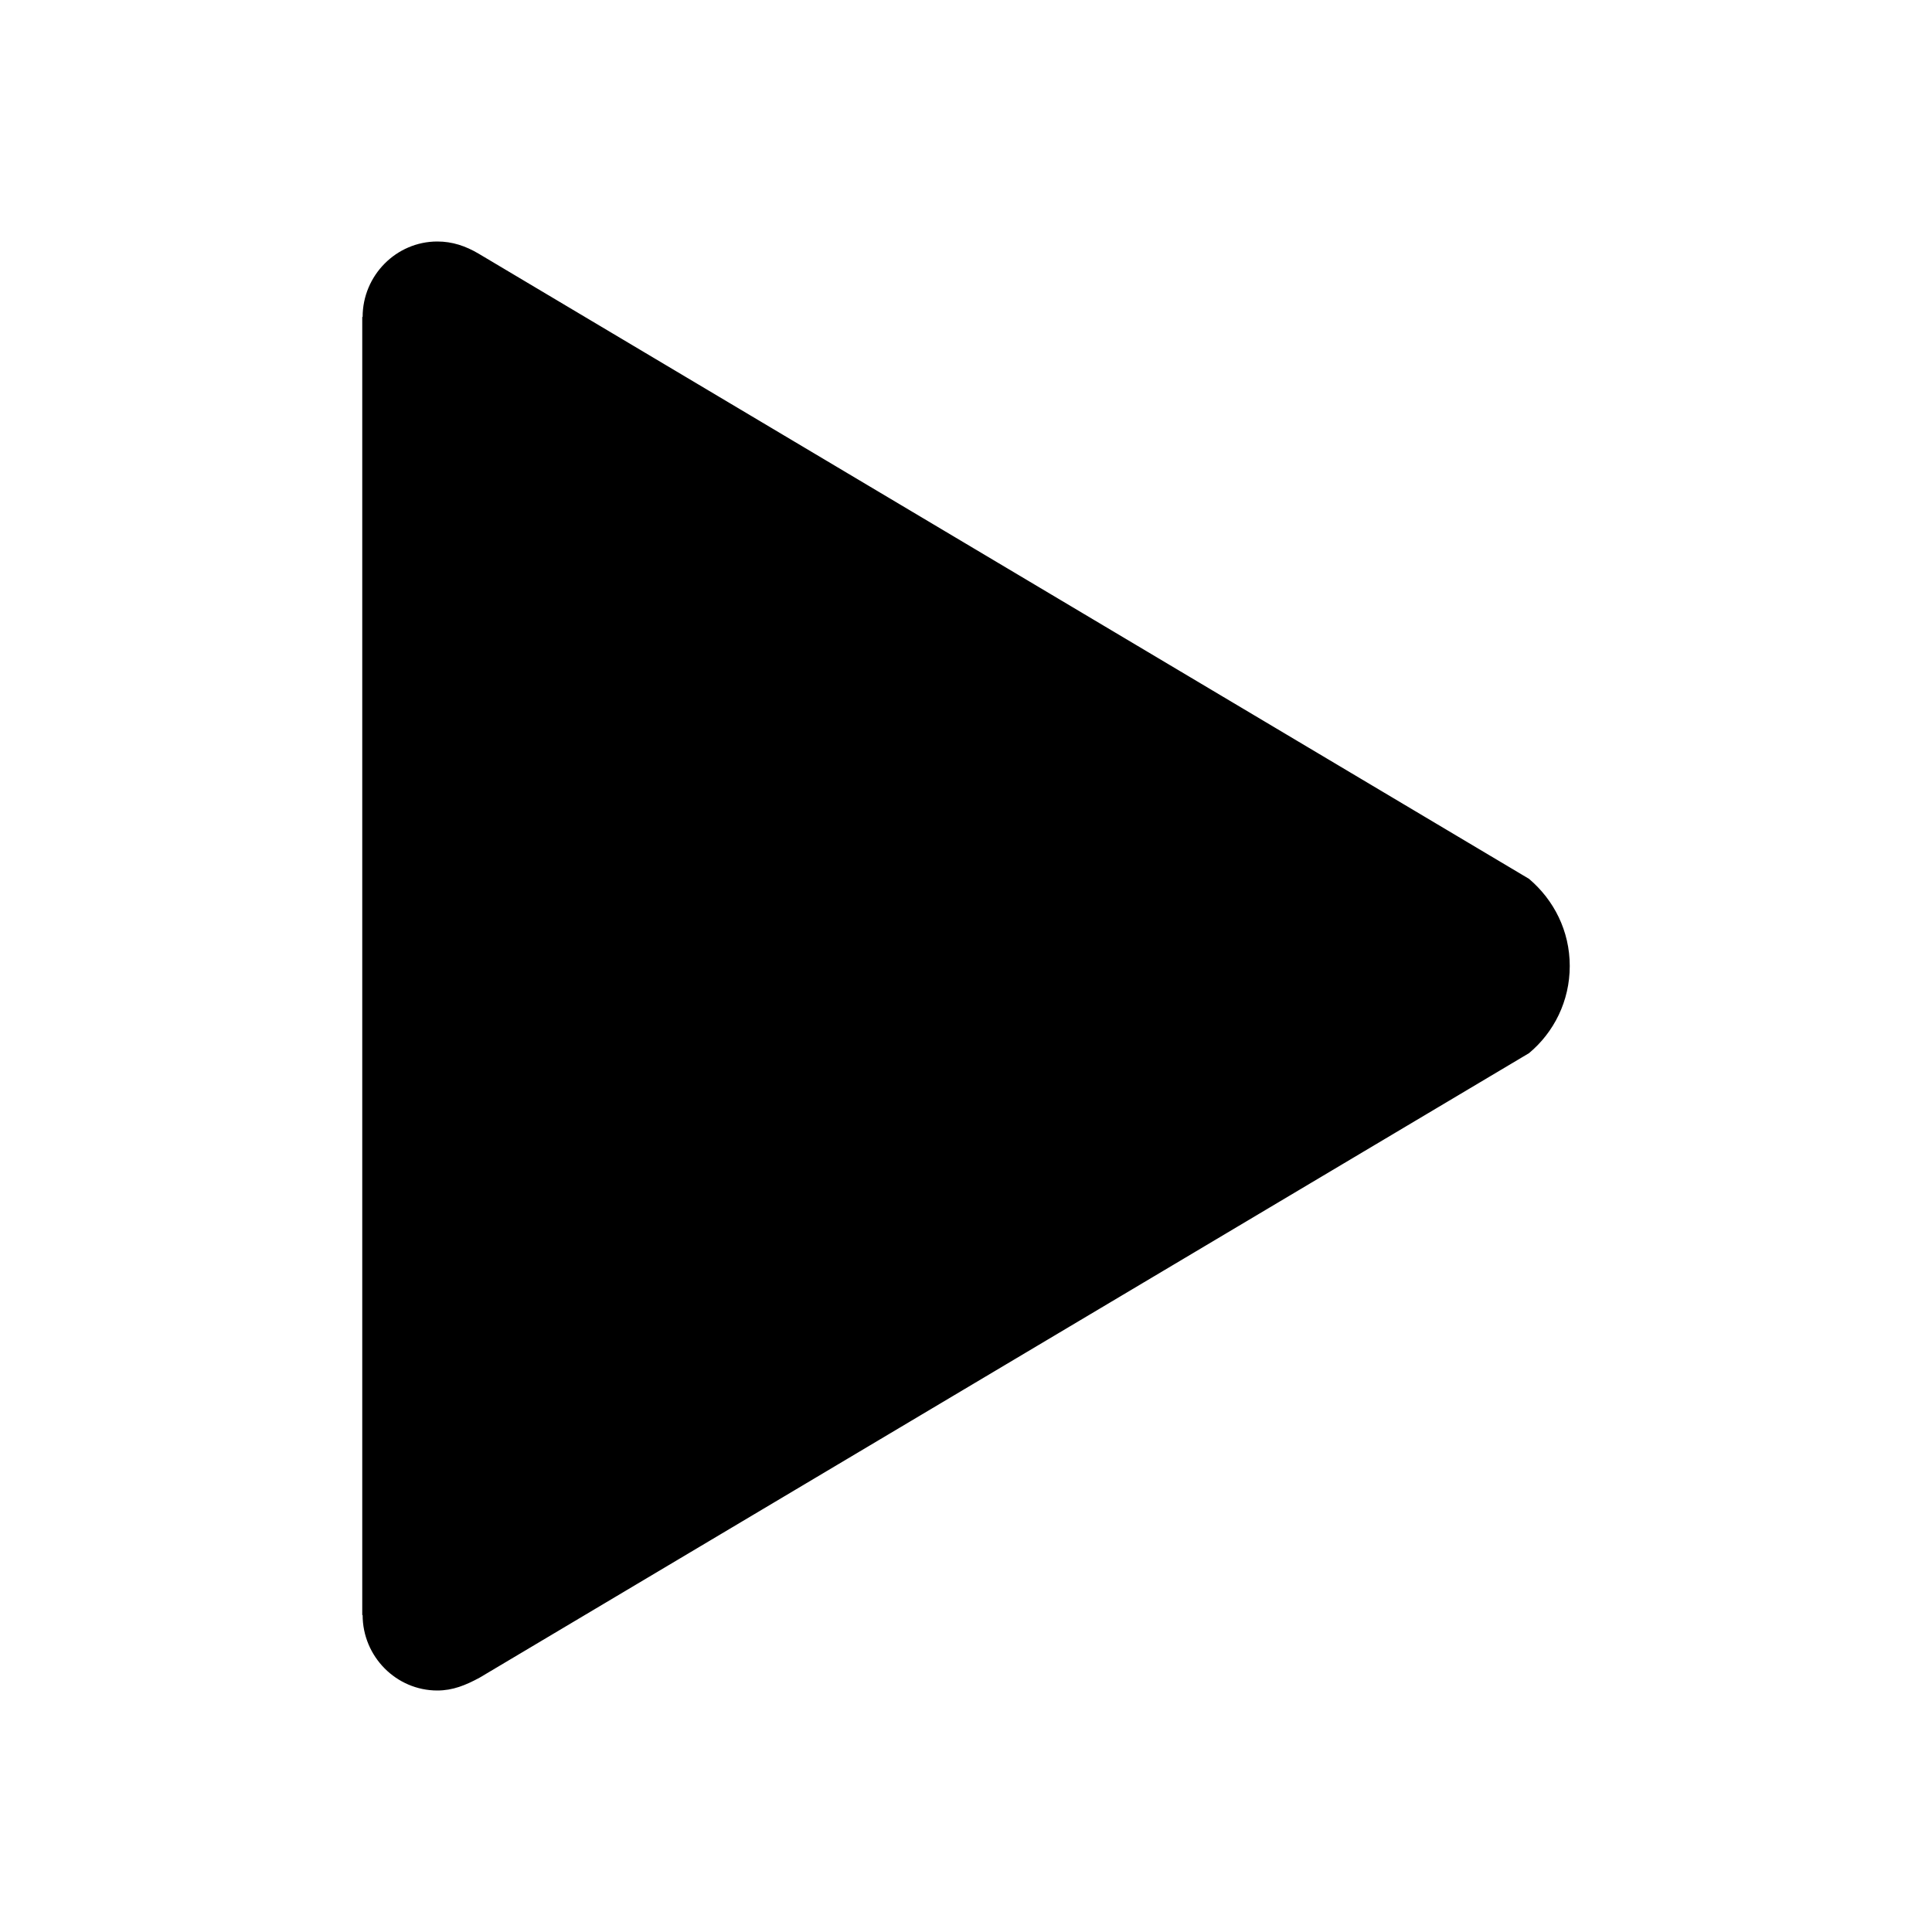
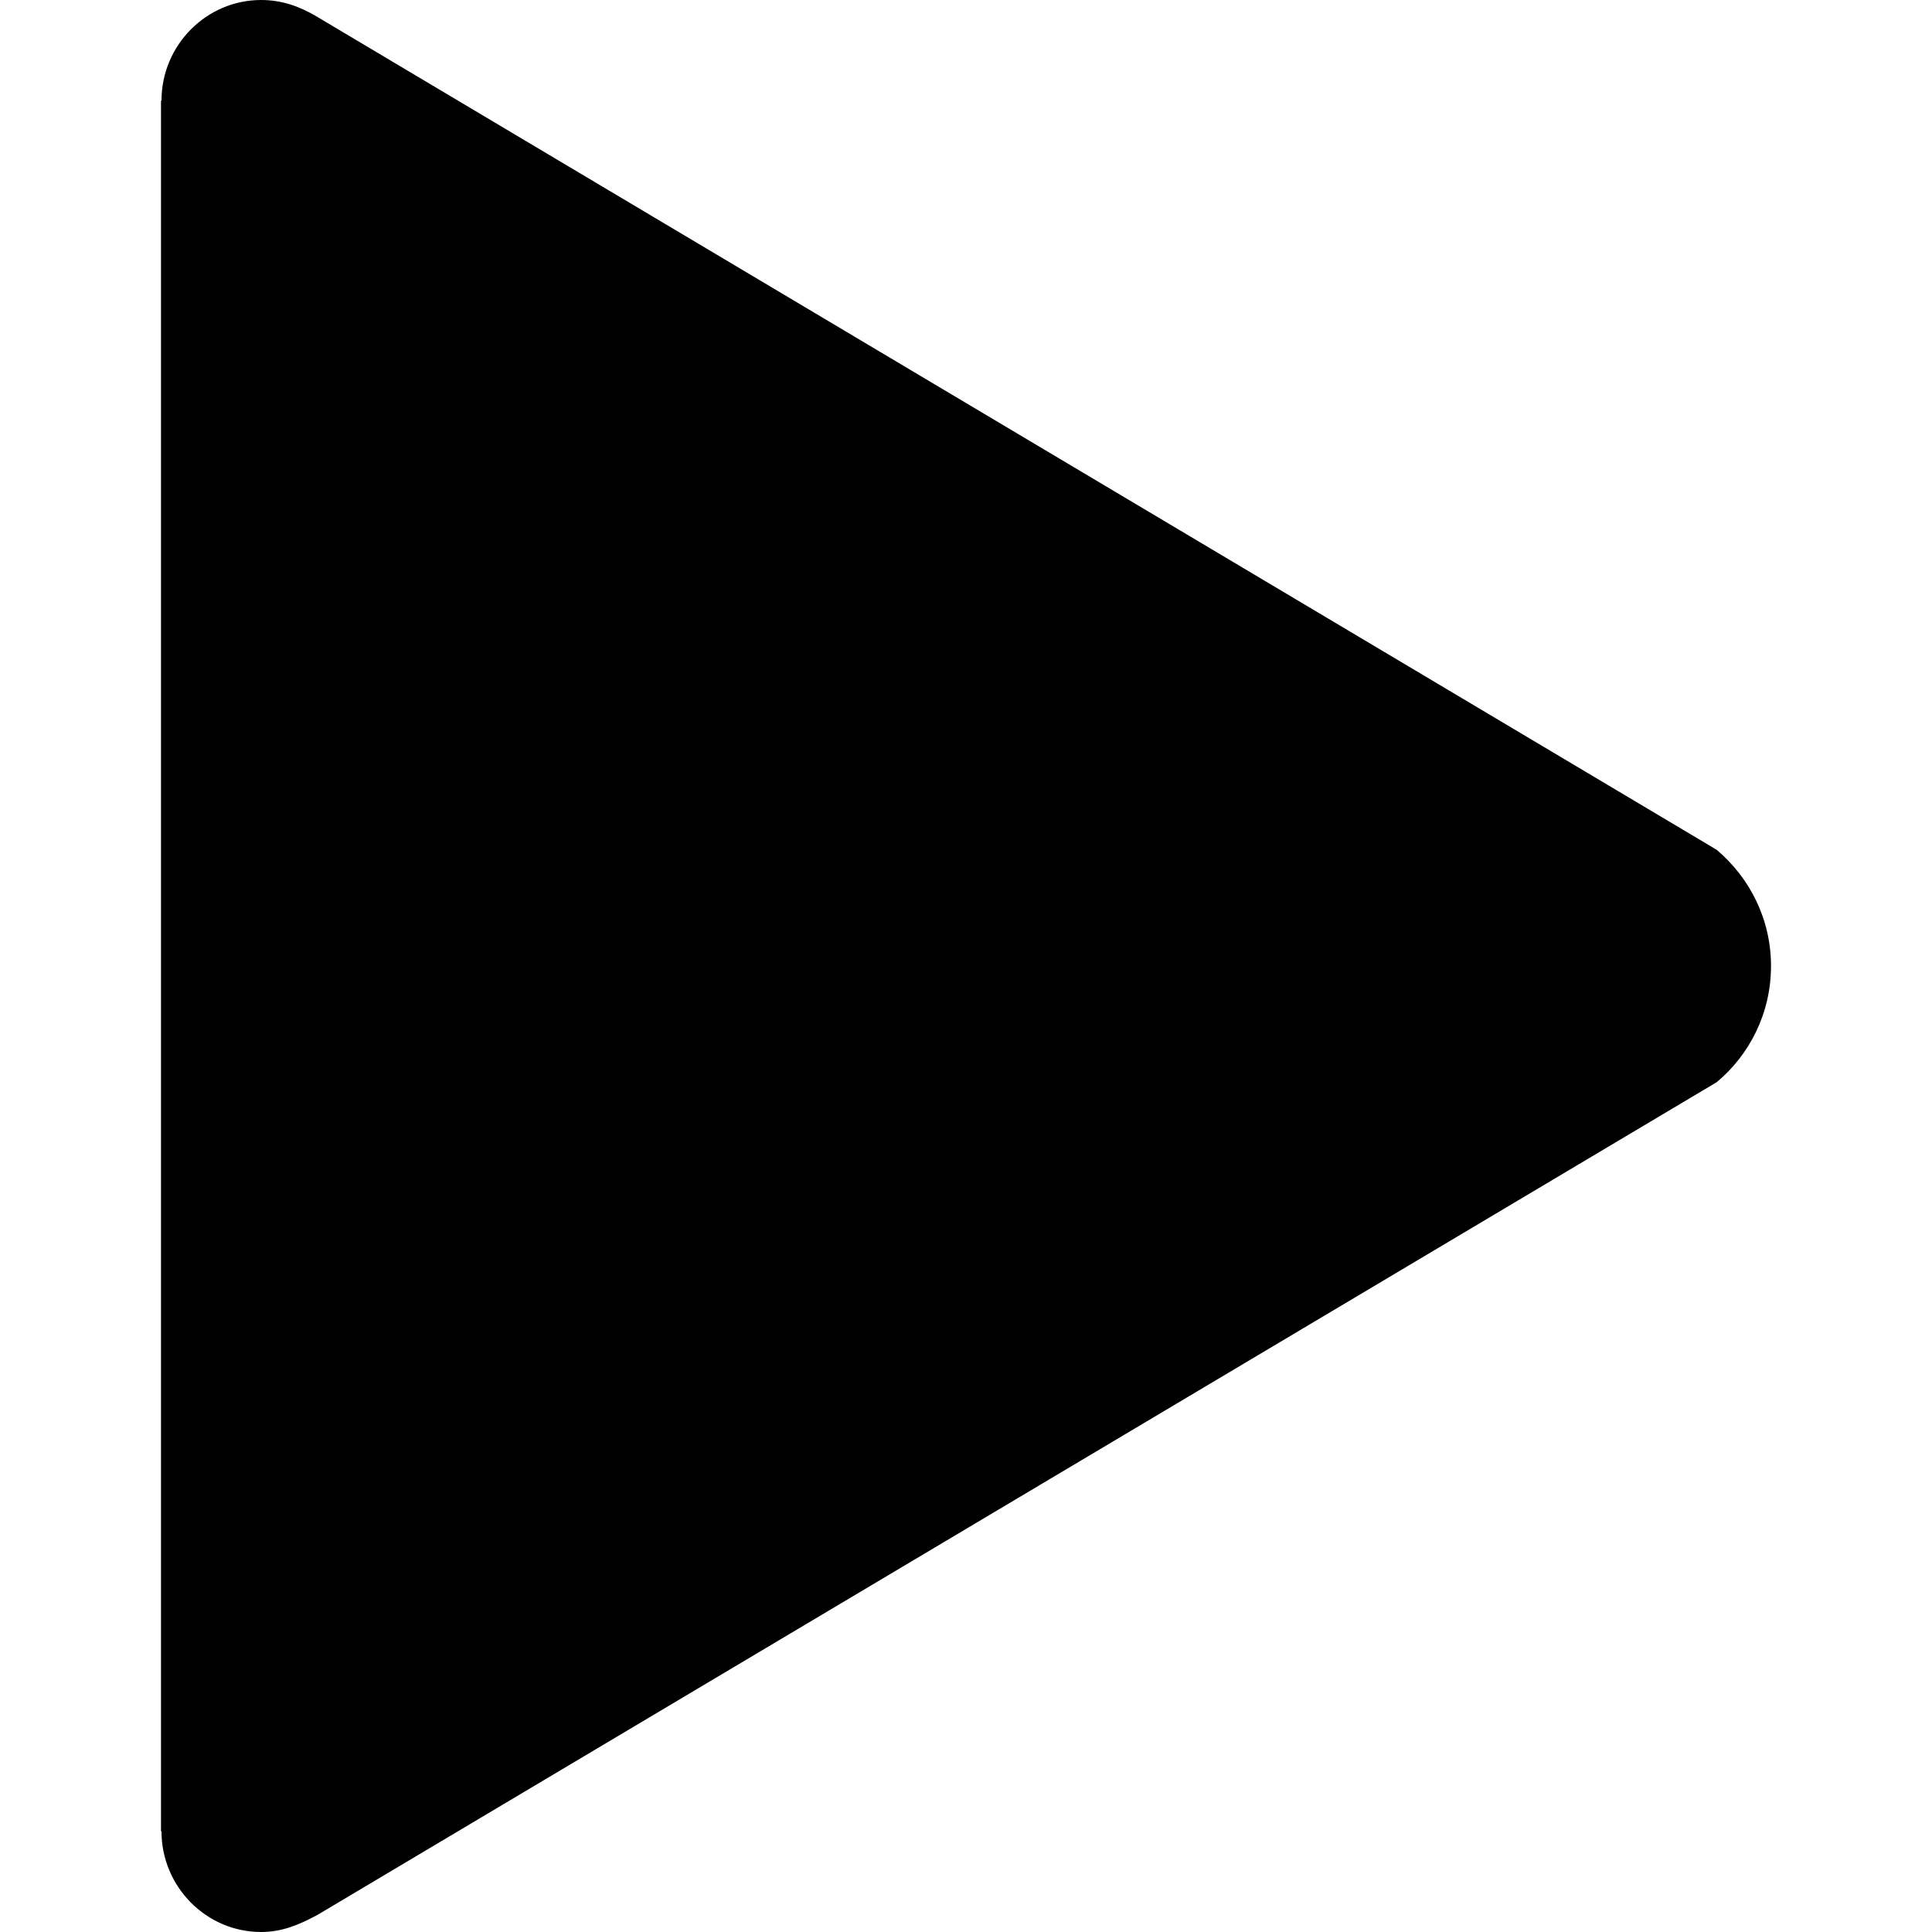
- <svg xmlns="http://www.w3.org/2000/svg" height="512px" style="enable-background:new 0 0 512 512;" version="1.1" viewBox="0 0 512 512" width="512px" xml:space="preserve">
+ <svg xmlns="http://www.w3.org/2000/svg" height="512px" version="1.1" viewBox="64 64 384 384" width="512px" xml:space="preserve">
  <path d="M405.2,232.9L126.8,67.2c-3.4-2-6.9-3.2-10.9-3.2c-10.9,0-19.8,9-19.8,20H96v344h0.1c0,11,8.9,20,19.8,20  c4.1,0,7.5-1.4,11.2-3.4l278.1-165.5c6.6-5.5,10.8-13.8,10.8-23.1C416,246.7,411.8,238.5,405.2,232.9z" />
</svg>
